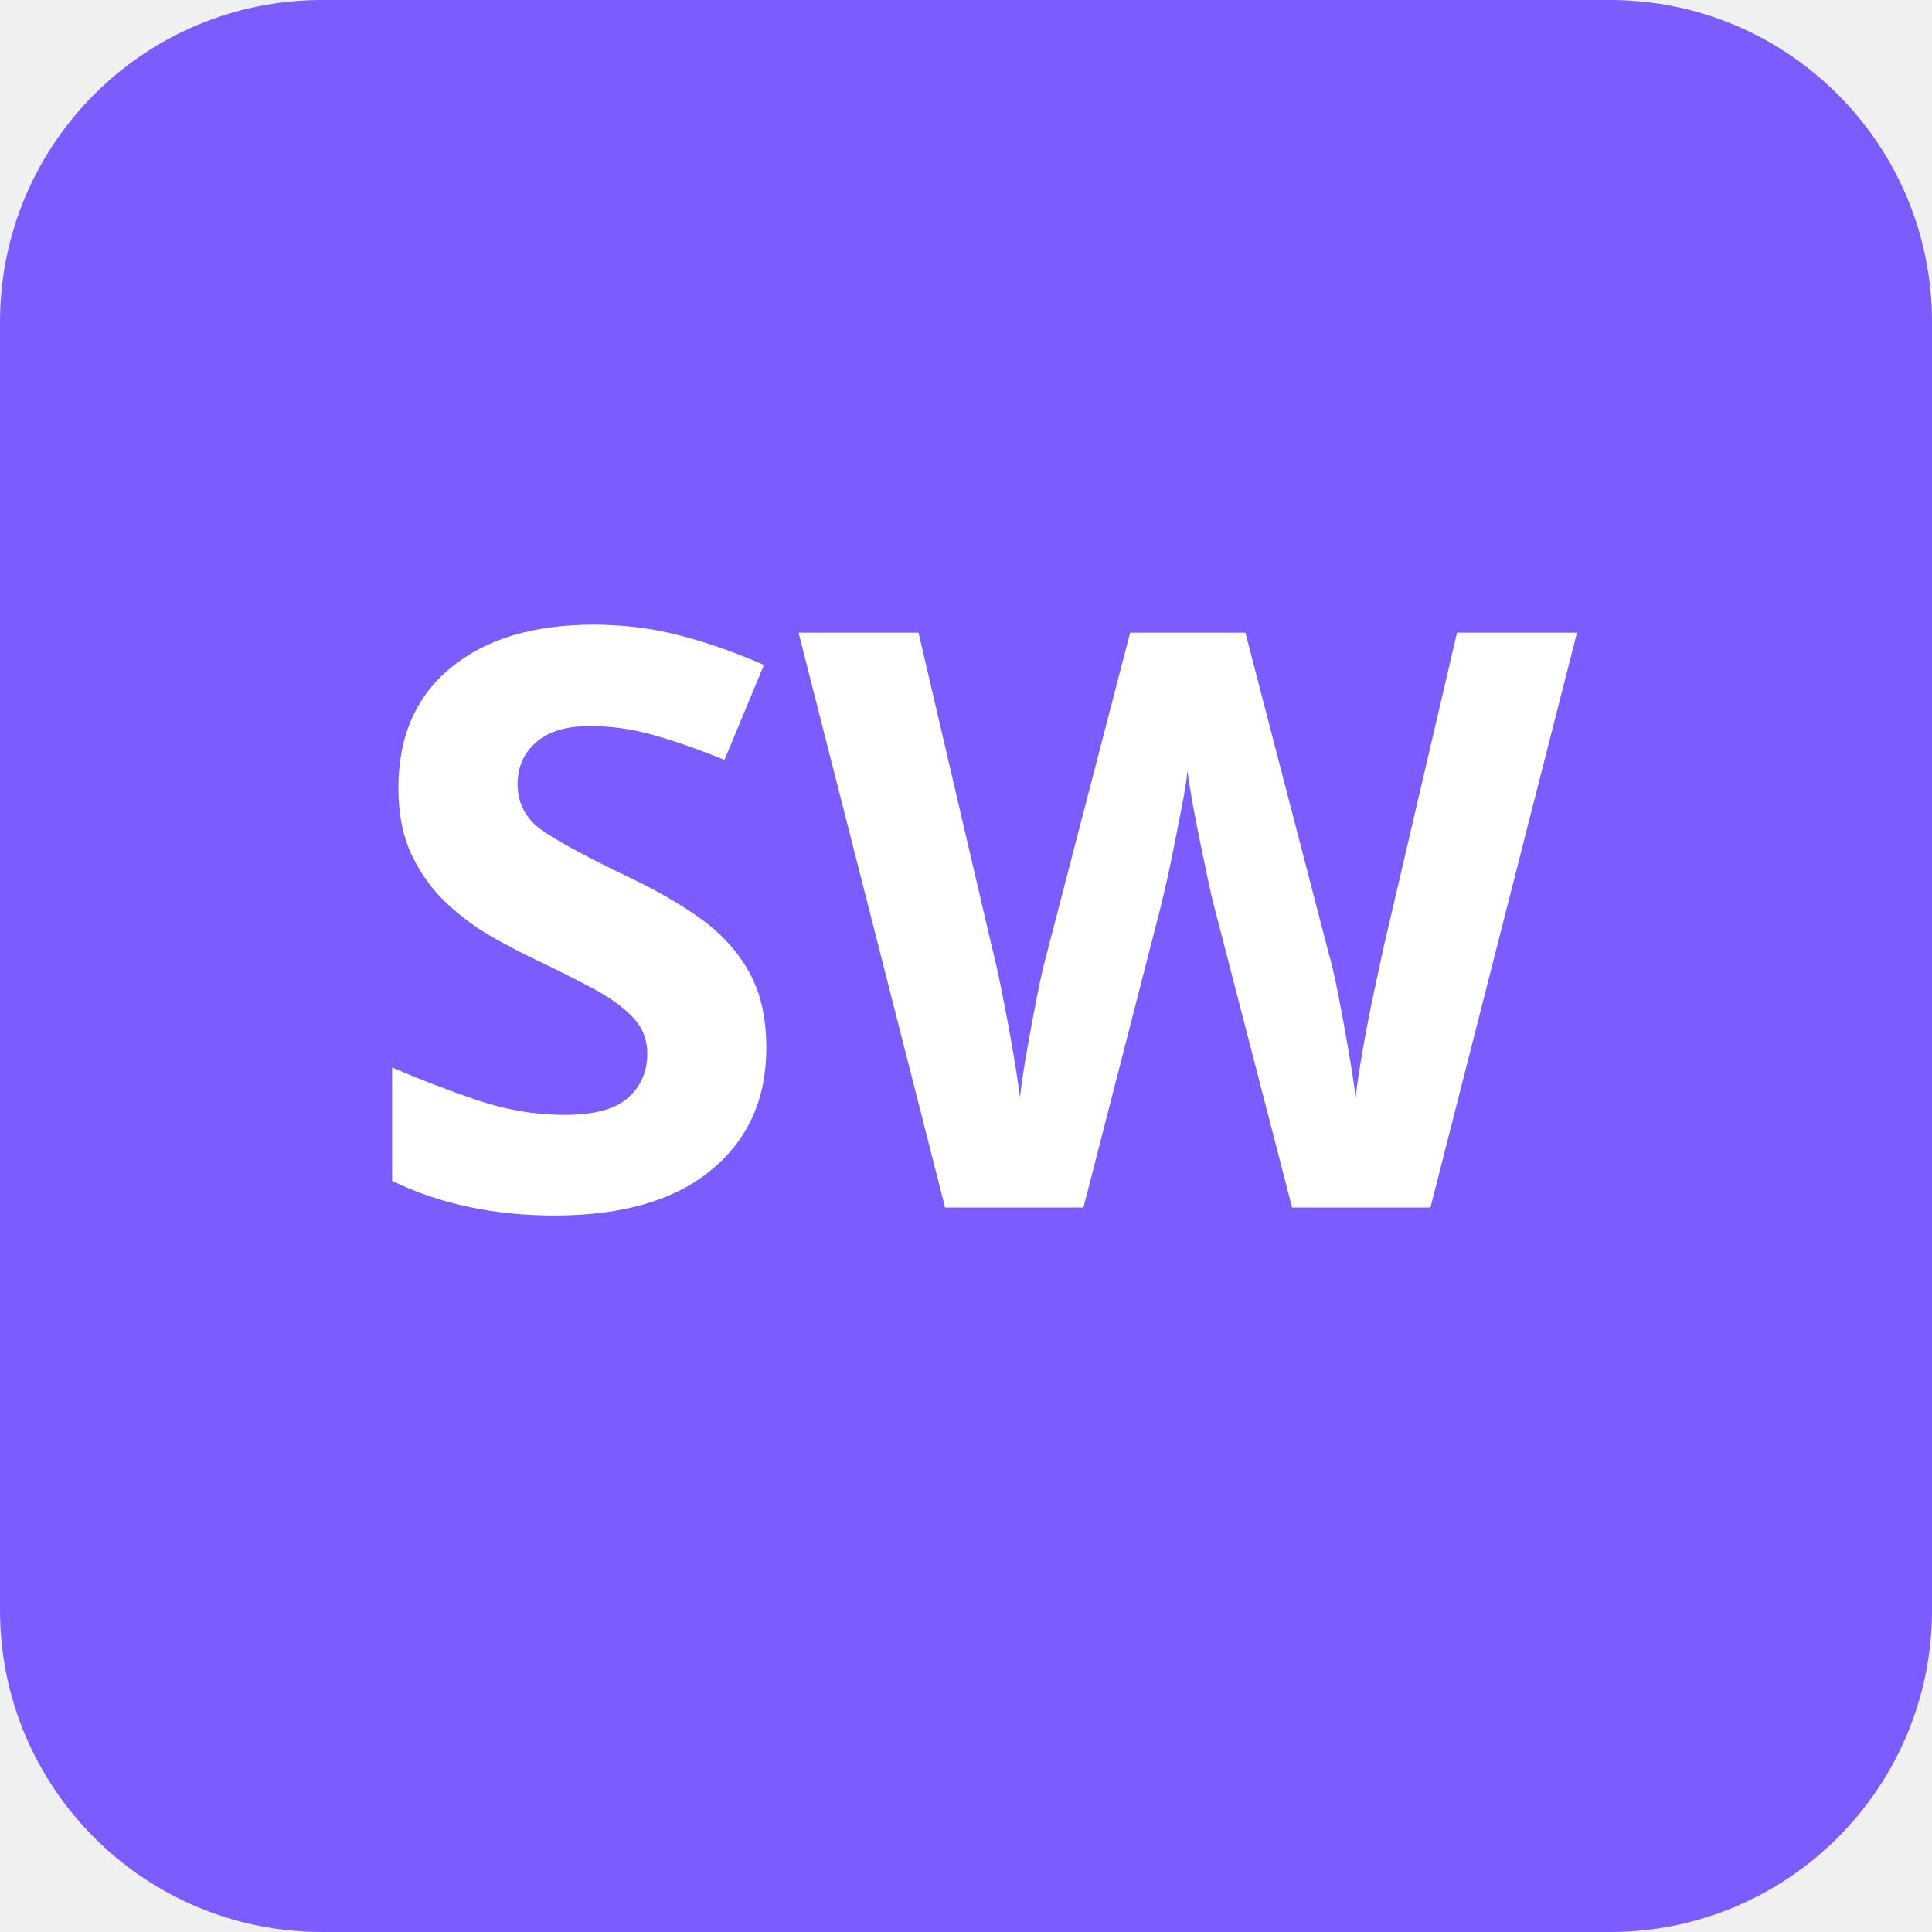
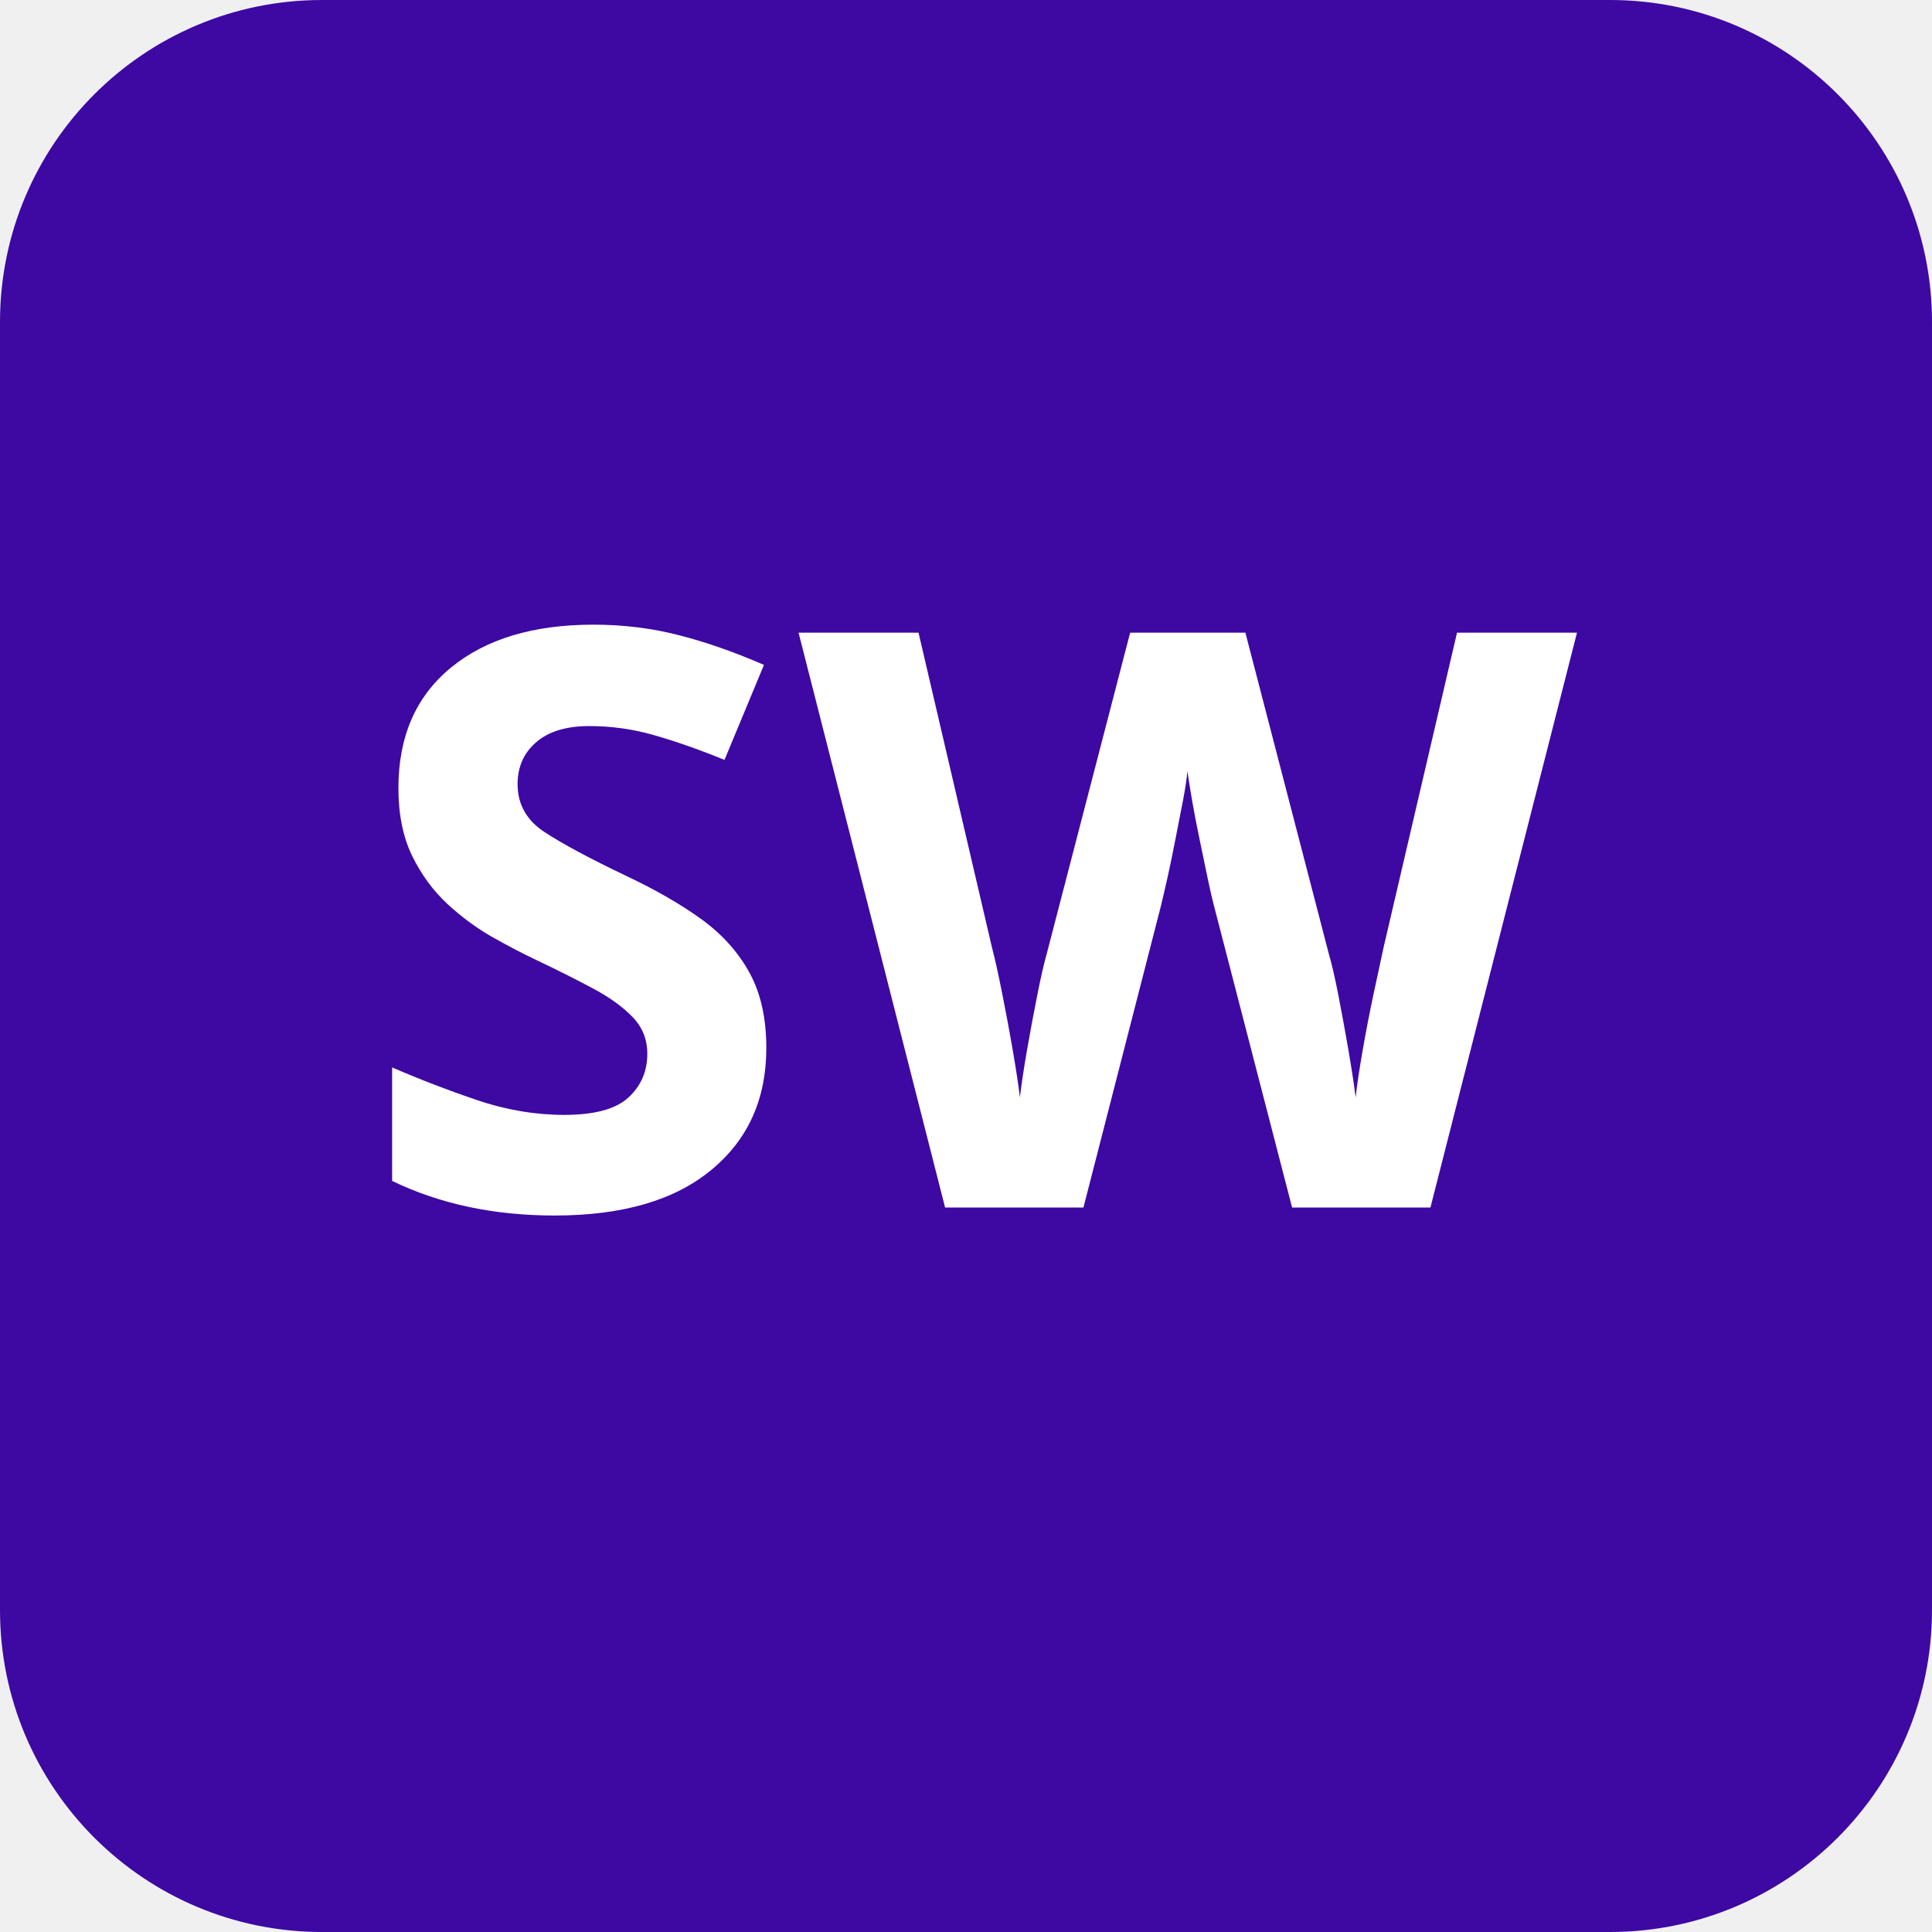
<svg xmlns="http://www.w3.org/2000/svg" viewBox="0 0 192 192">
-   <rect width="192" height="192" rx="32" fill="#7C5CFF" />
+   <rect width="192" height="192" rx="32" fill="#3e08a3" />
  <text x="96" y="120" text-anchor="middle" font-size="80" font-weight="bold" fill="white" font-family="sans-serif">SW</text>
</svg>
